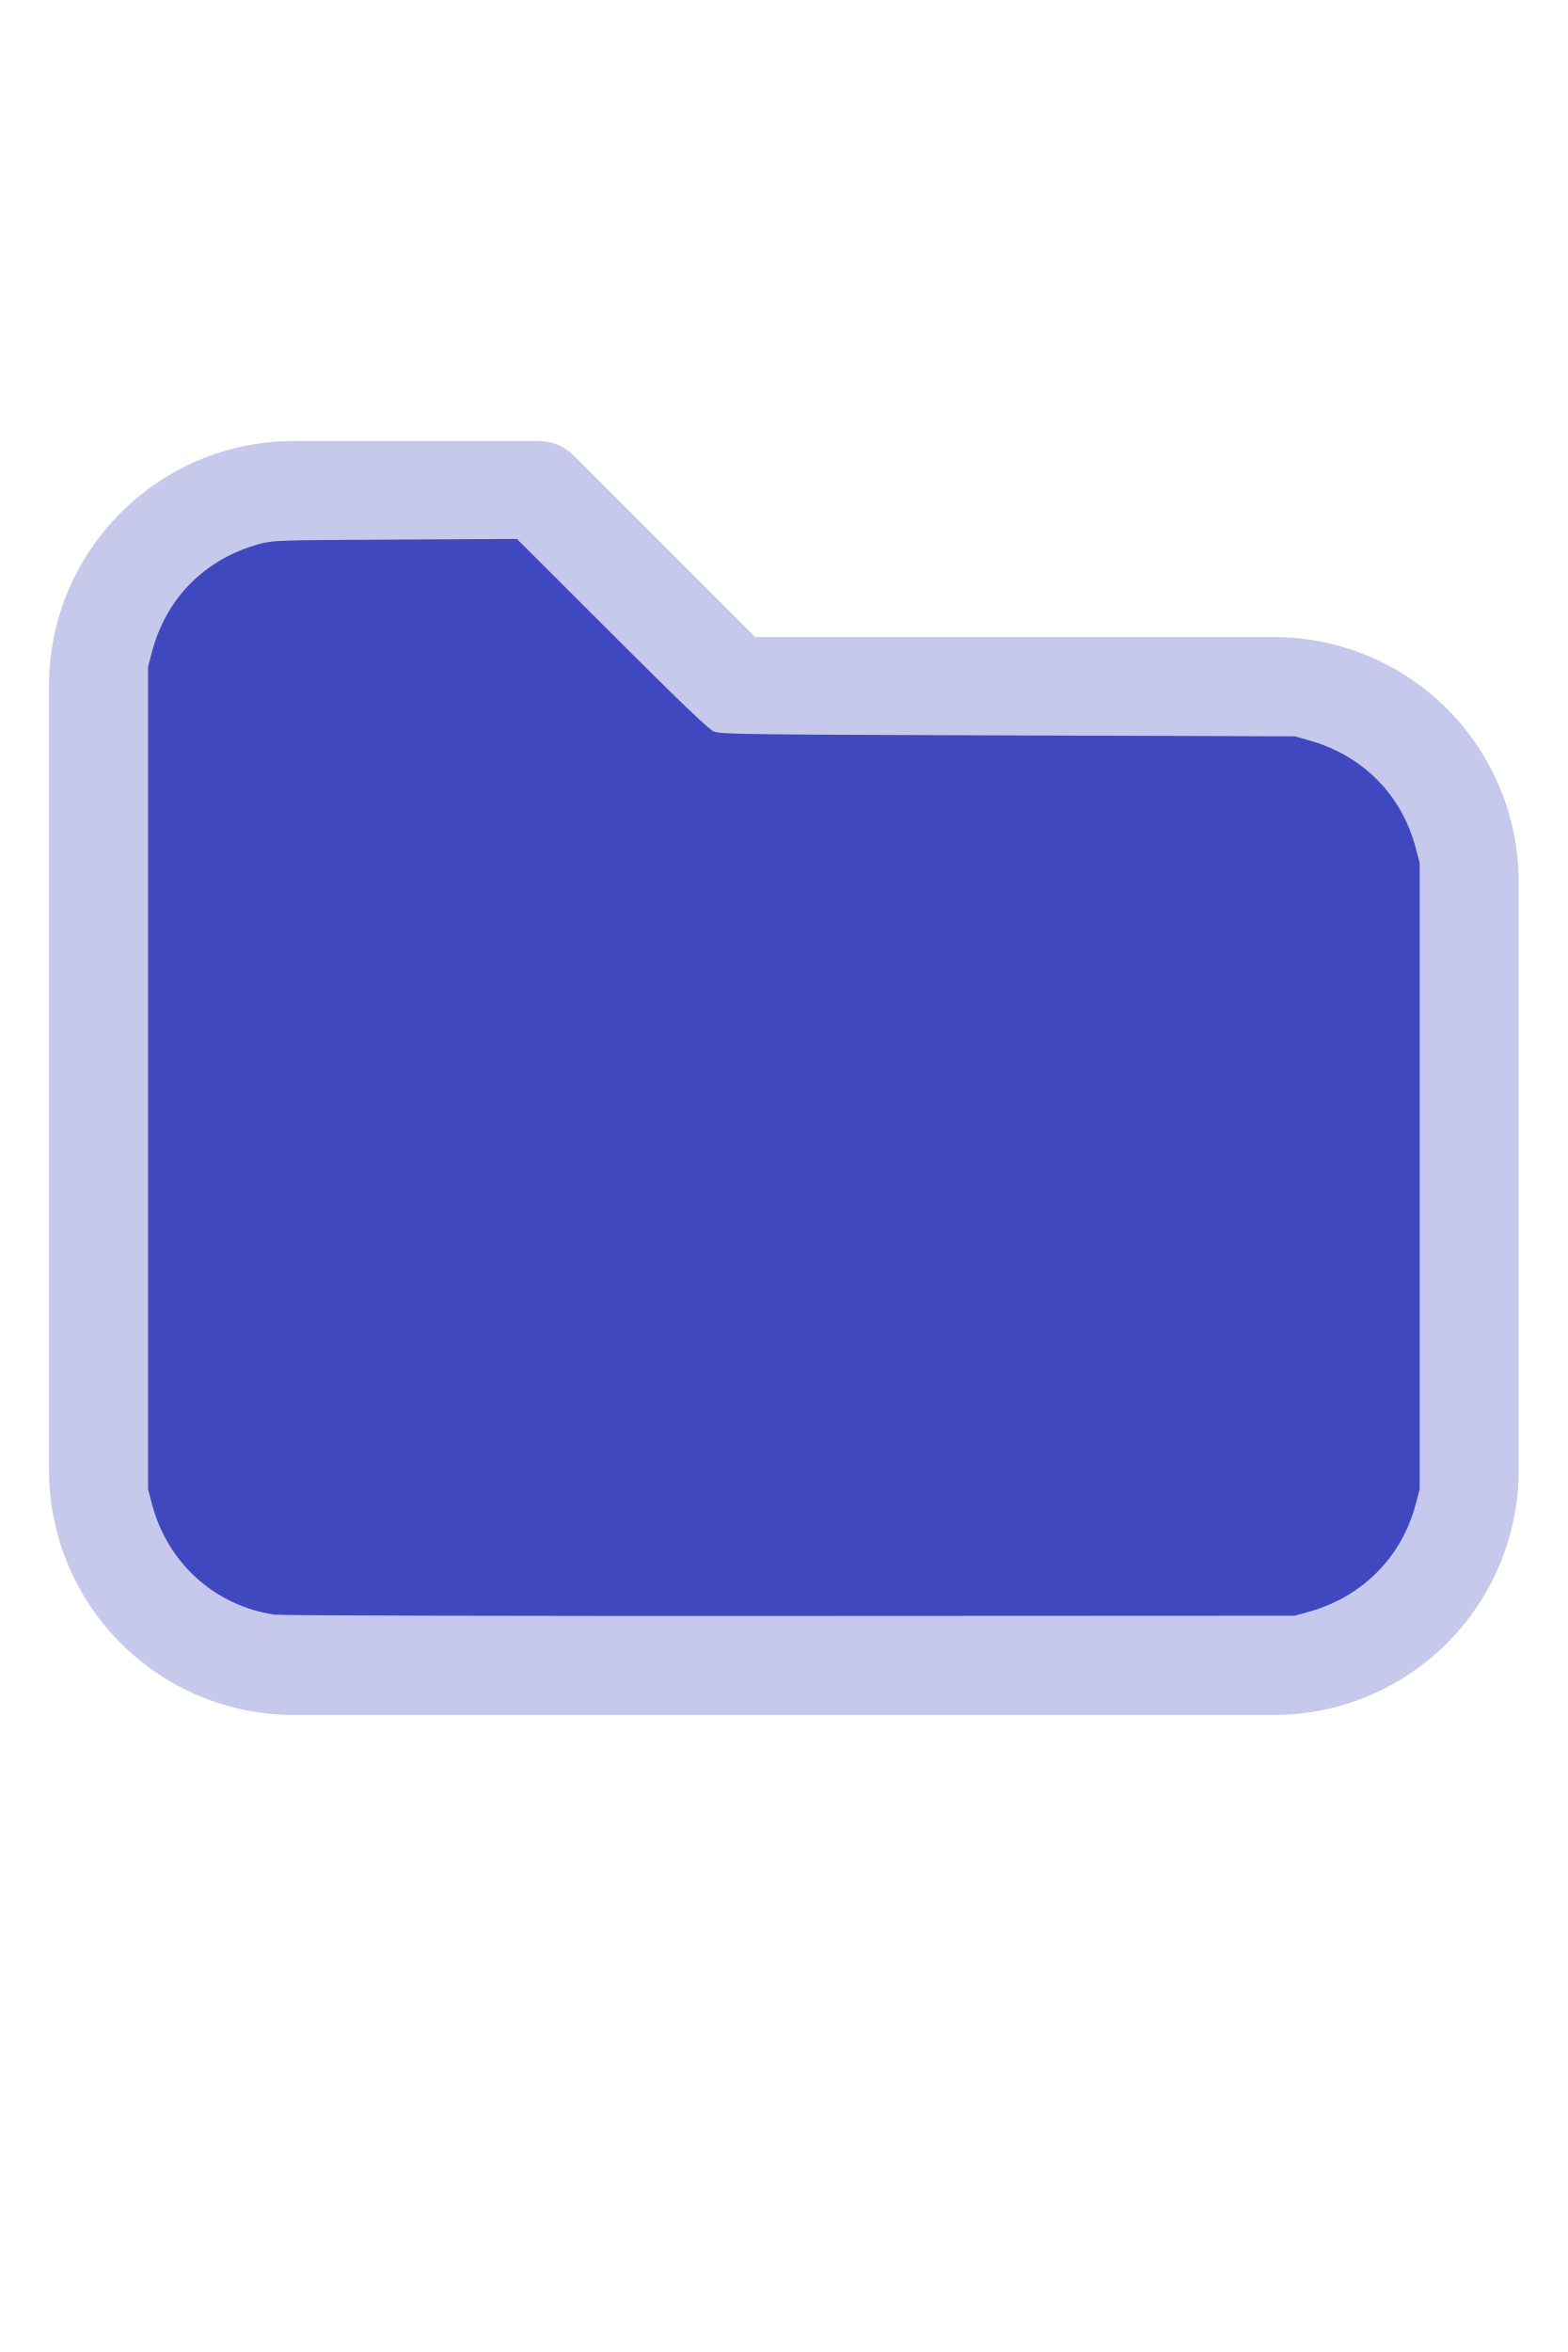
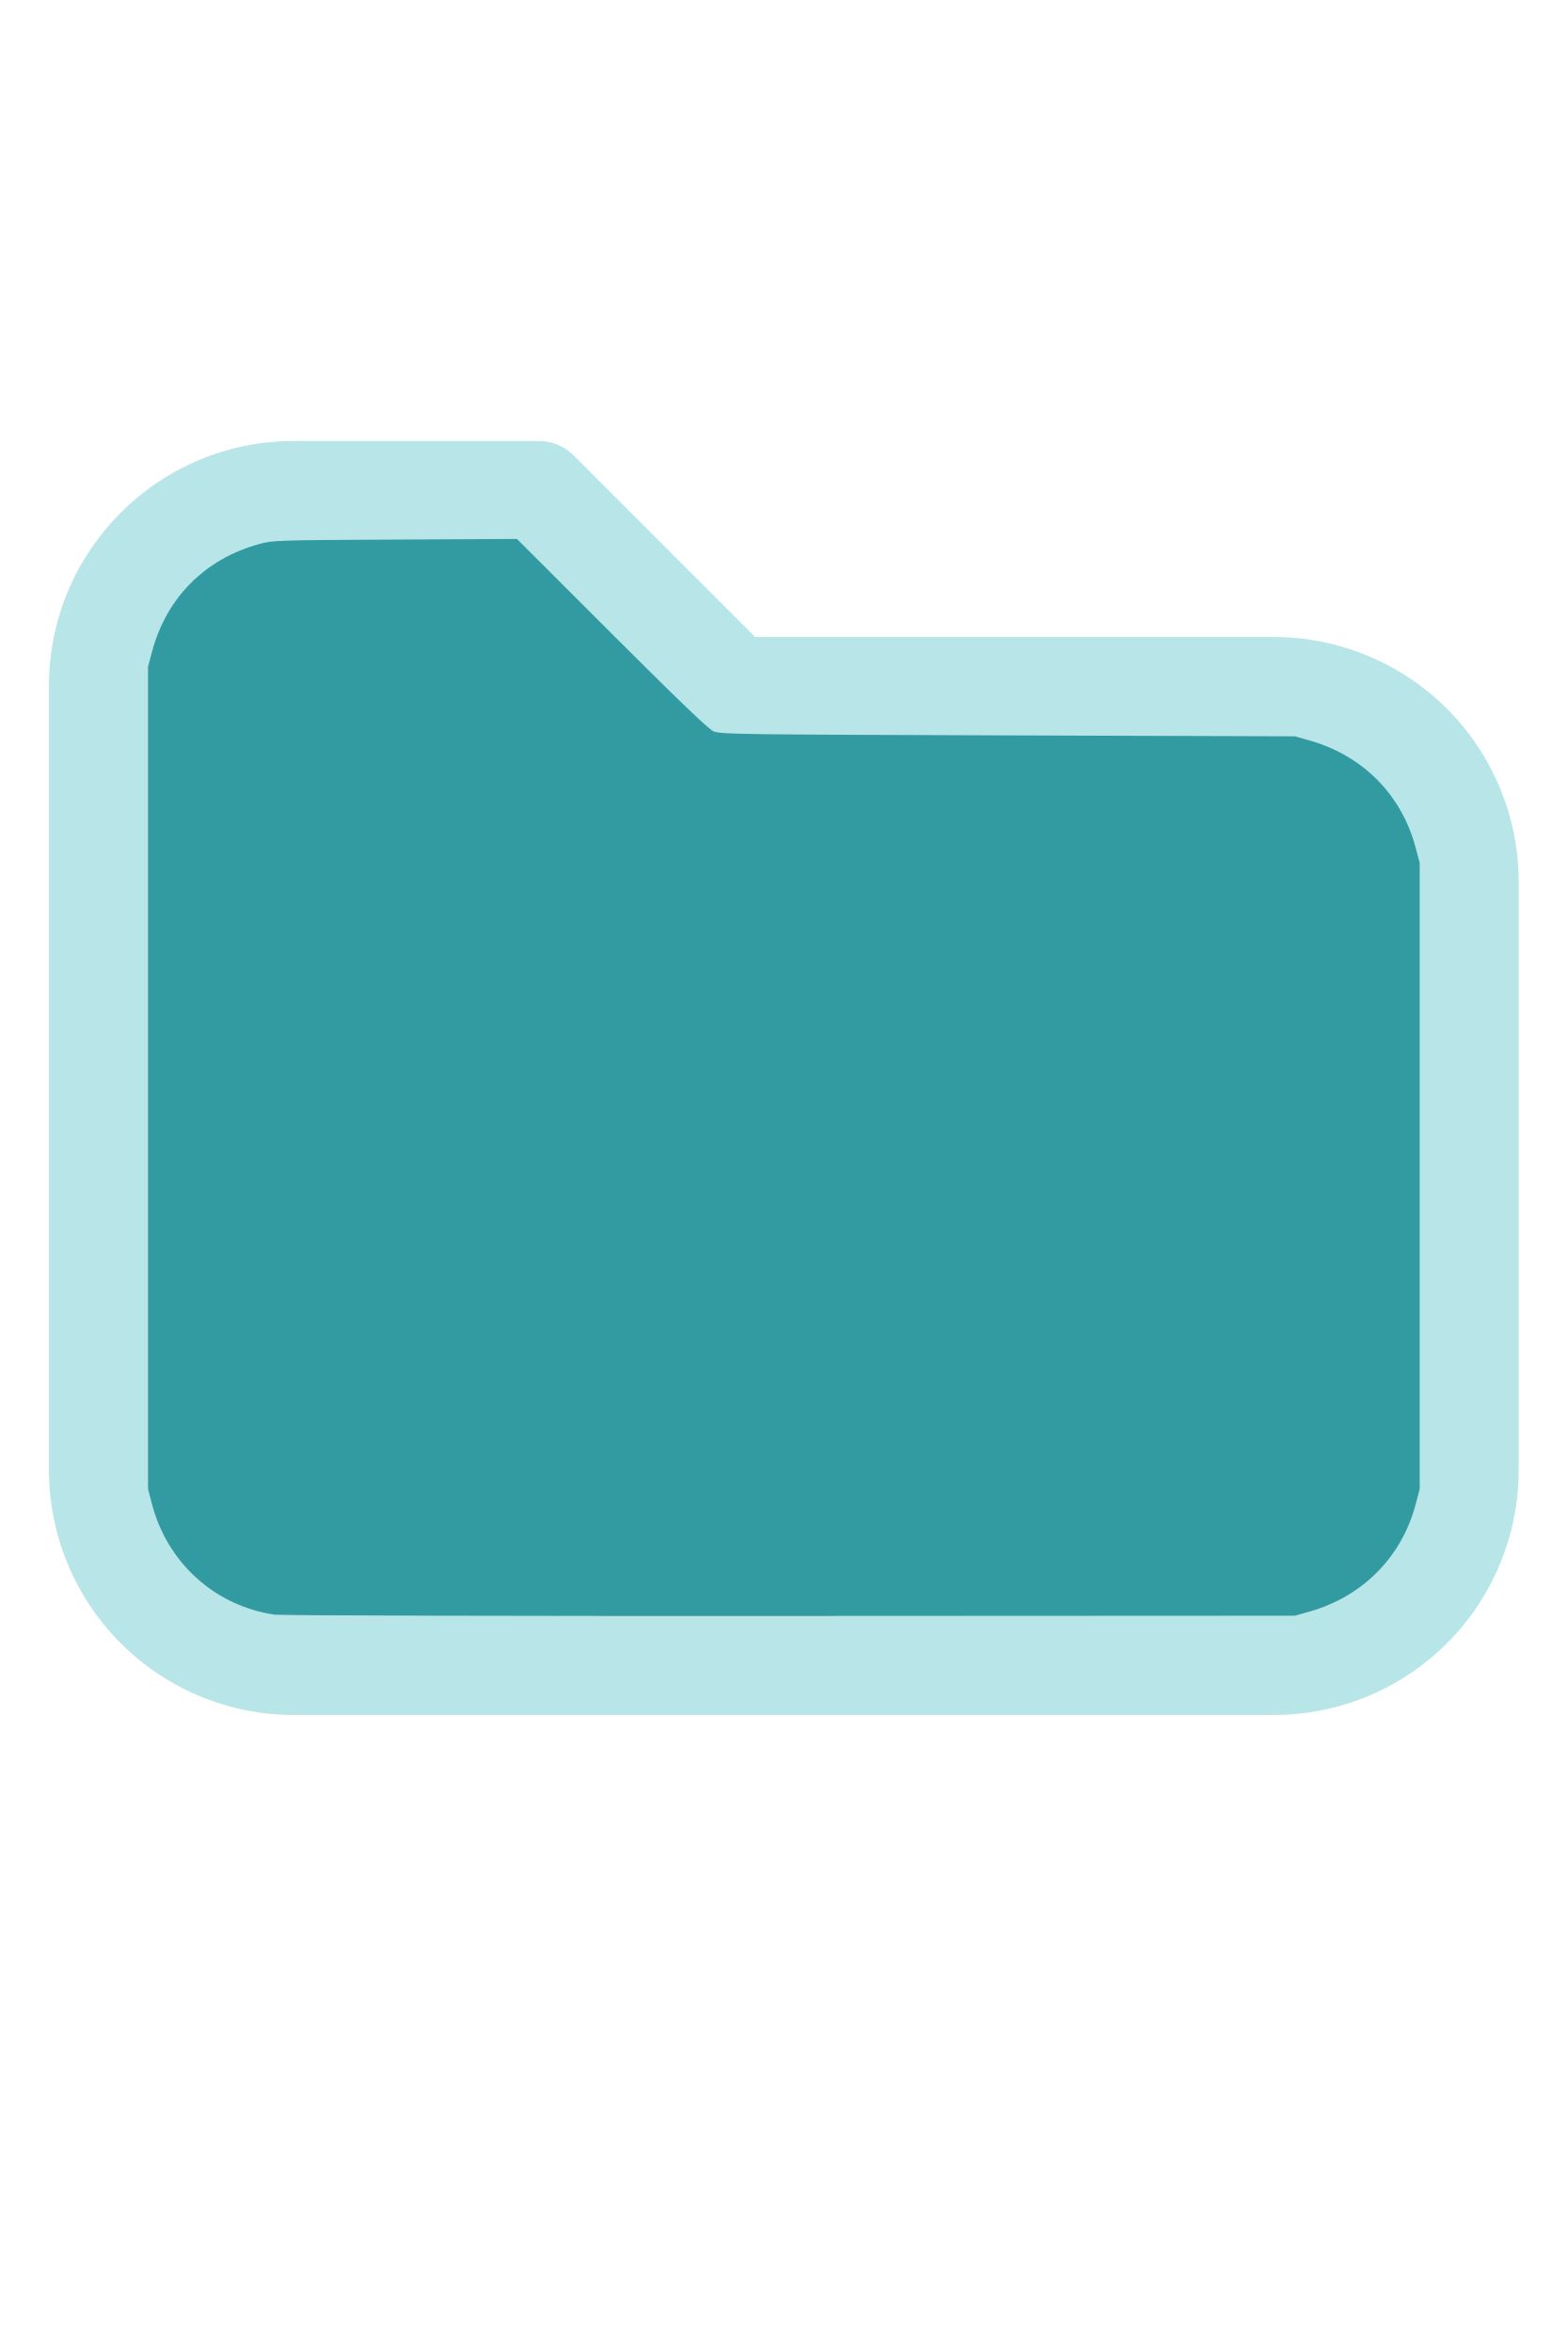
<svg xmlns="http://www.w3.org/2000/svg" version="1.1" width="16" height="24" viewBox="0 0 32 32" xml:space="preserve">
-   <g style="fill:#C7C9EC;">
+   <g style="fill:#B8E5E8;">
    <path d="M1,5.998l-0,16.002c-0,1.326 0.527,2.598 1.464,3.536c0.938,0.937 2.21,1.464 3.536,1.464c5.322,0 14.678,-0 20,0c1.326,0 2.598,-0.527 3.536,-1.464c0.937,-0.938 1.464,-2.21 1.464,-3.536c0,-3.486 0,-8.514 0,-12c0,-1.326 -0.527,-2.598 -1.464,-3.536c-0.938,-0.937 -2.21,-1.464 -3.536,-1.464c-0,0 -10.586,0 -10.586,0c0,-0 -3.707,-3.707 -3.707,-3.707c-0.187,-0.188 -0.442,-0.293 -0.707,-0.293l-5.002,0c-2.76,0 -4.998,2.238 -4.998,4.998Zm2,-0l-0,16.002c-0,0.796 0.316,1.559 0.879,2.121c0.562,0.563 1.325,0.879 2.121,0.879l20,0c0.796,0 1.559,-0.316 2.121,-0.879c0.563,-0.562 0.879,-1.325 0.879,-2.121c0,-3.486 0,-8.514 0,-12c0,-0.796 -0.316,-1.559 -0.879,-2.121c-0.562,-0.563 -1.325,-0.879 -2.121,-0.879c-7.738,0 -11,0 -11,0c-0.265,0 -0.52,-0.105 -0.707,-0.293c-0,0 -3.707,-3.707 -3.707,-3.707c-0,0 -4.588,0 -4.588,0c-1.656,0 -2.998,1.342 -2.998,2.998Z" />
  </g>
-   <g style="fill:#3F48BE;stroke-width:0;">
+   <g style="fill:#329AA1;stroke-width:0;">
    <path d="M 5.606,24.952 C 4.392,24.775 3.42,23.9 3.103,22.699 L 3.022,22.389 V 13.998 5.606 L 3.104,5.298 C 3.396,4.203 4.18,3.412 5.279,3.106 5.565,3.026 5.615,3.024 8.061,3.012 l 2.491,-0.013 1.932,1.93 c 1.344,1.343 1.976,1.95 2.078,1.995 0.137,0.062 0.474,0.066 6.007,0.084 l 5.861,0.019 0.291,0.082 c 1.095,0.308 1.89,1.109 2.176,2.193 l 0.082,0.309 V 16 22.389 l -0.082,0.309 c -0.284,1.079 -1.086,1.888 -2.176,2.194 l -0.291,0.082 -10.303,0.005 c -5.7,0.003 -10.4,-0.009 -10.521,-0.027 z" />
  </g>
</svg>
